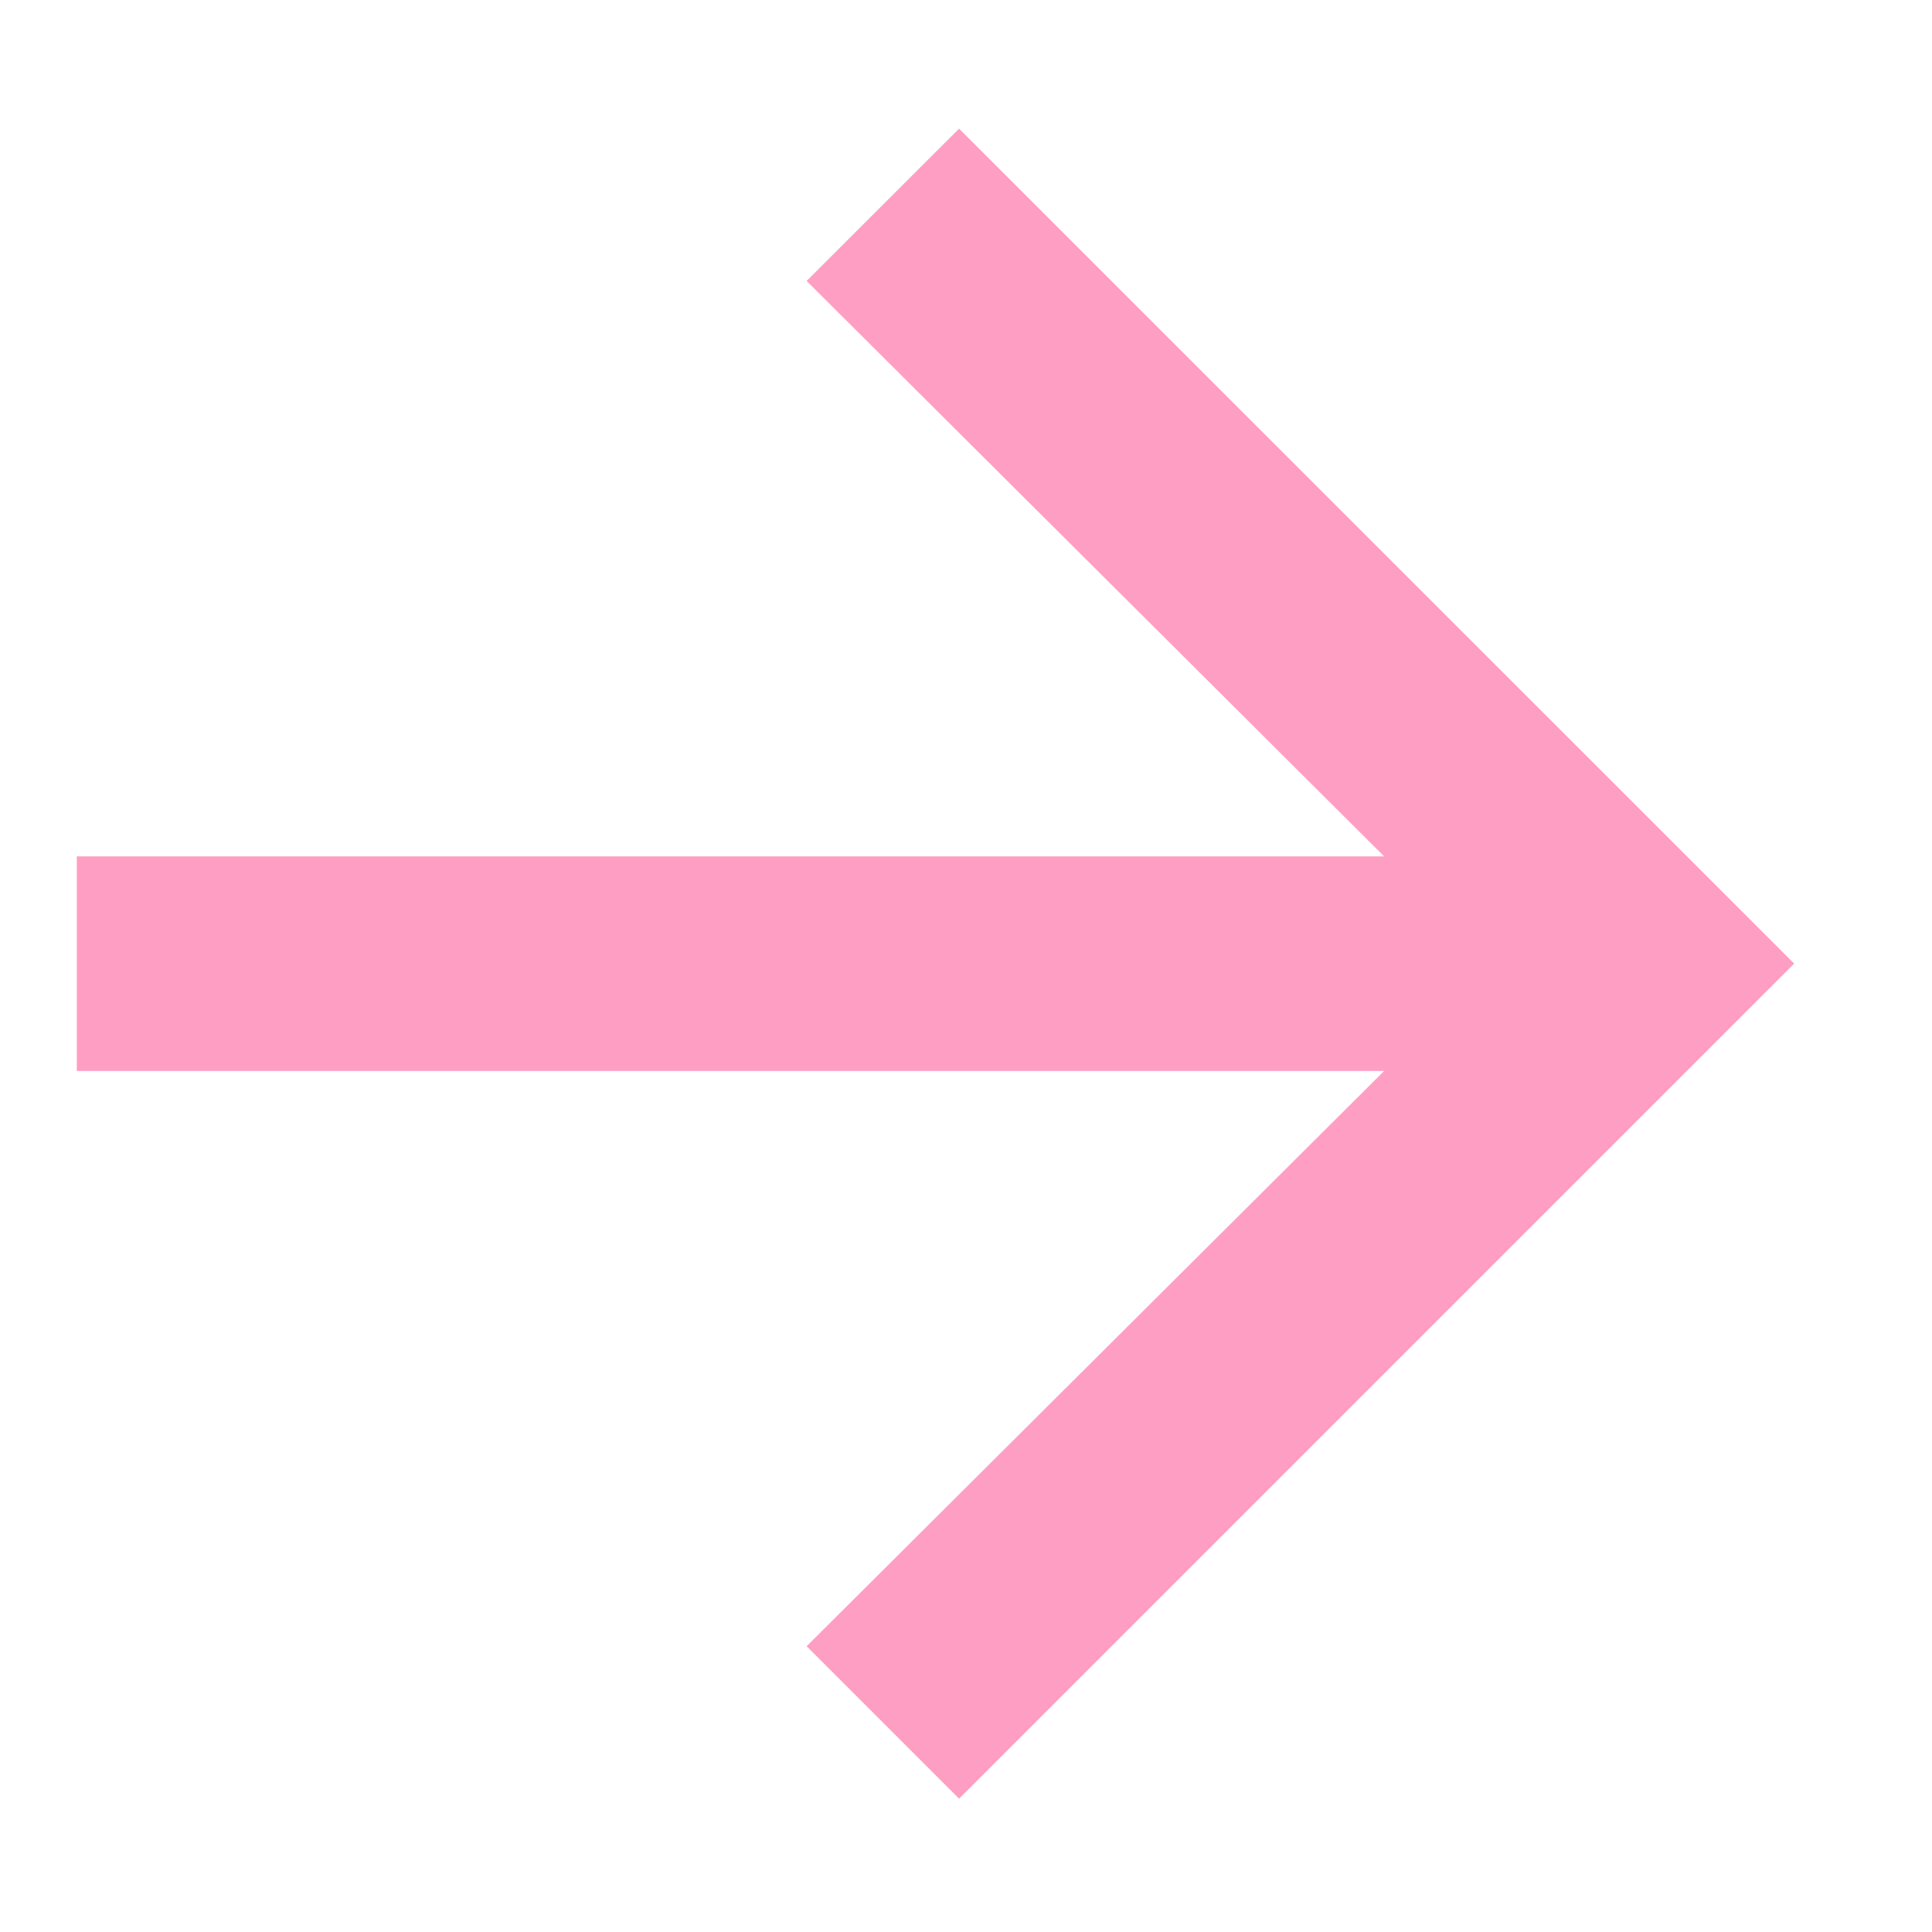
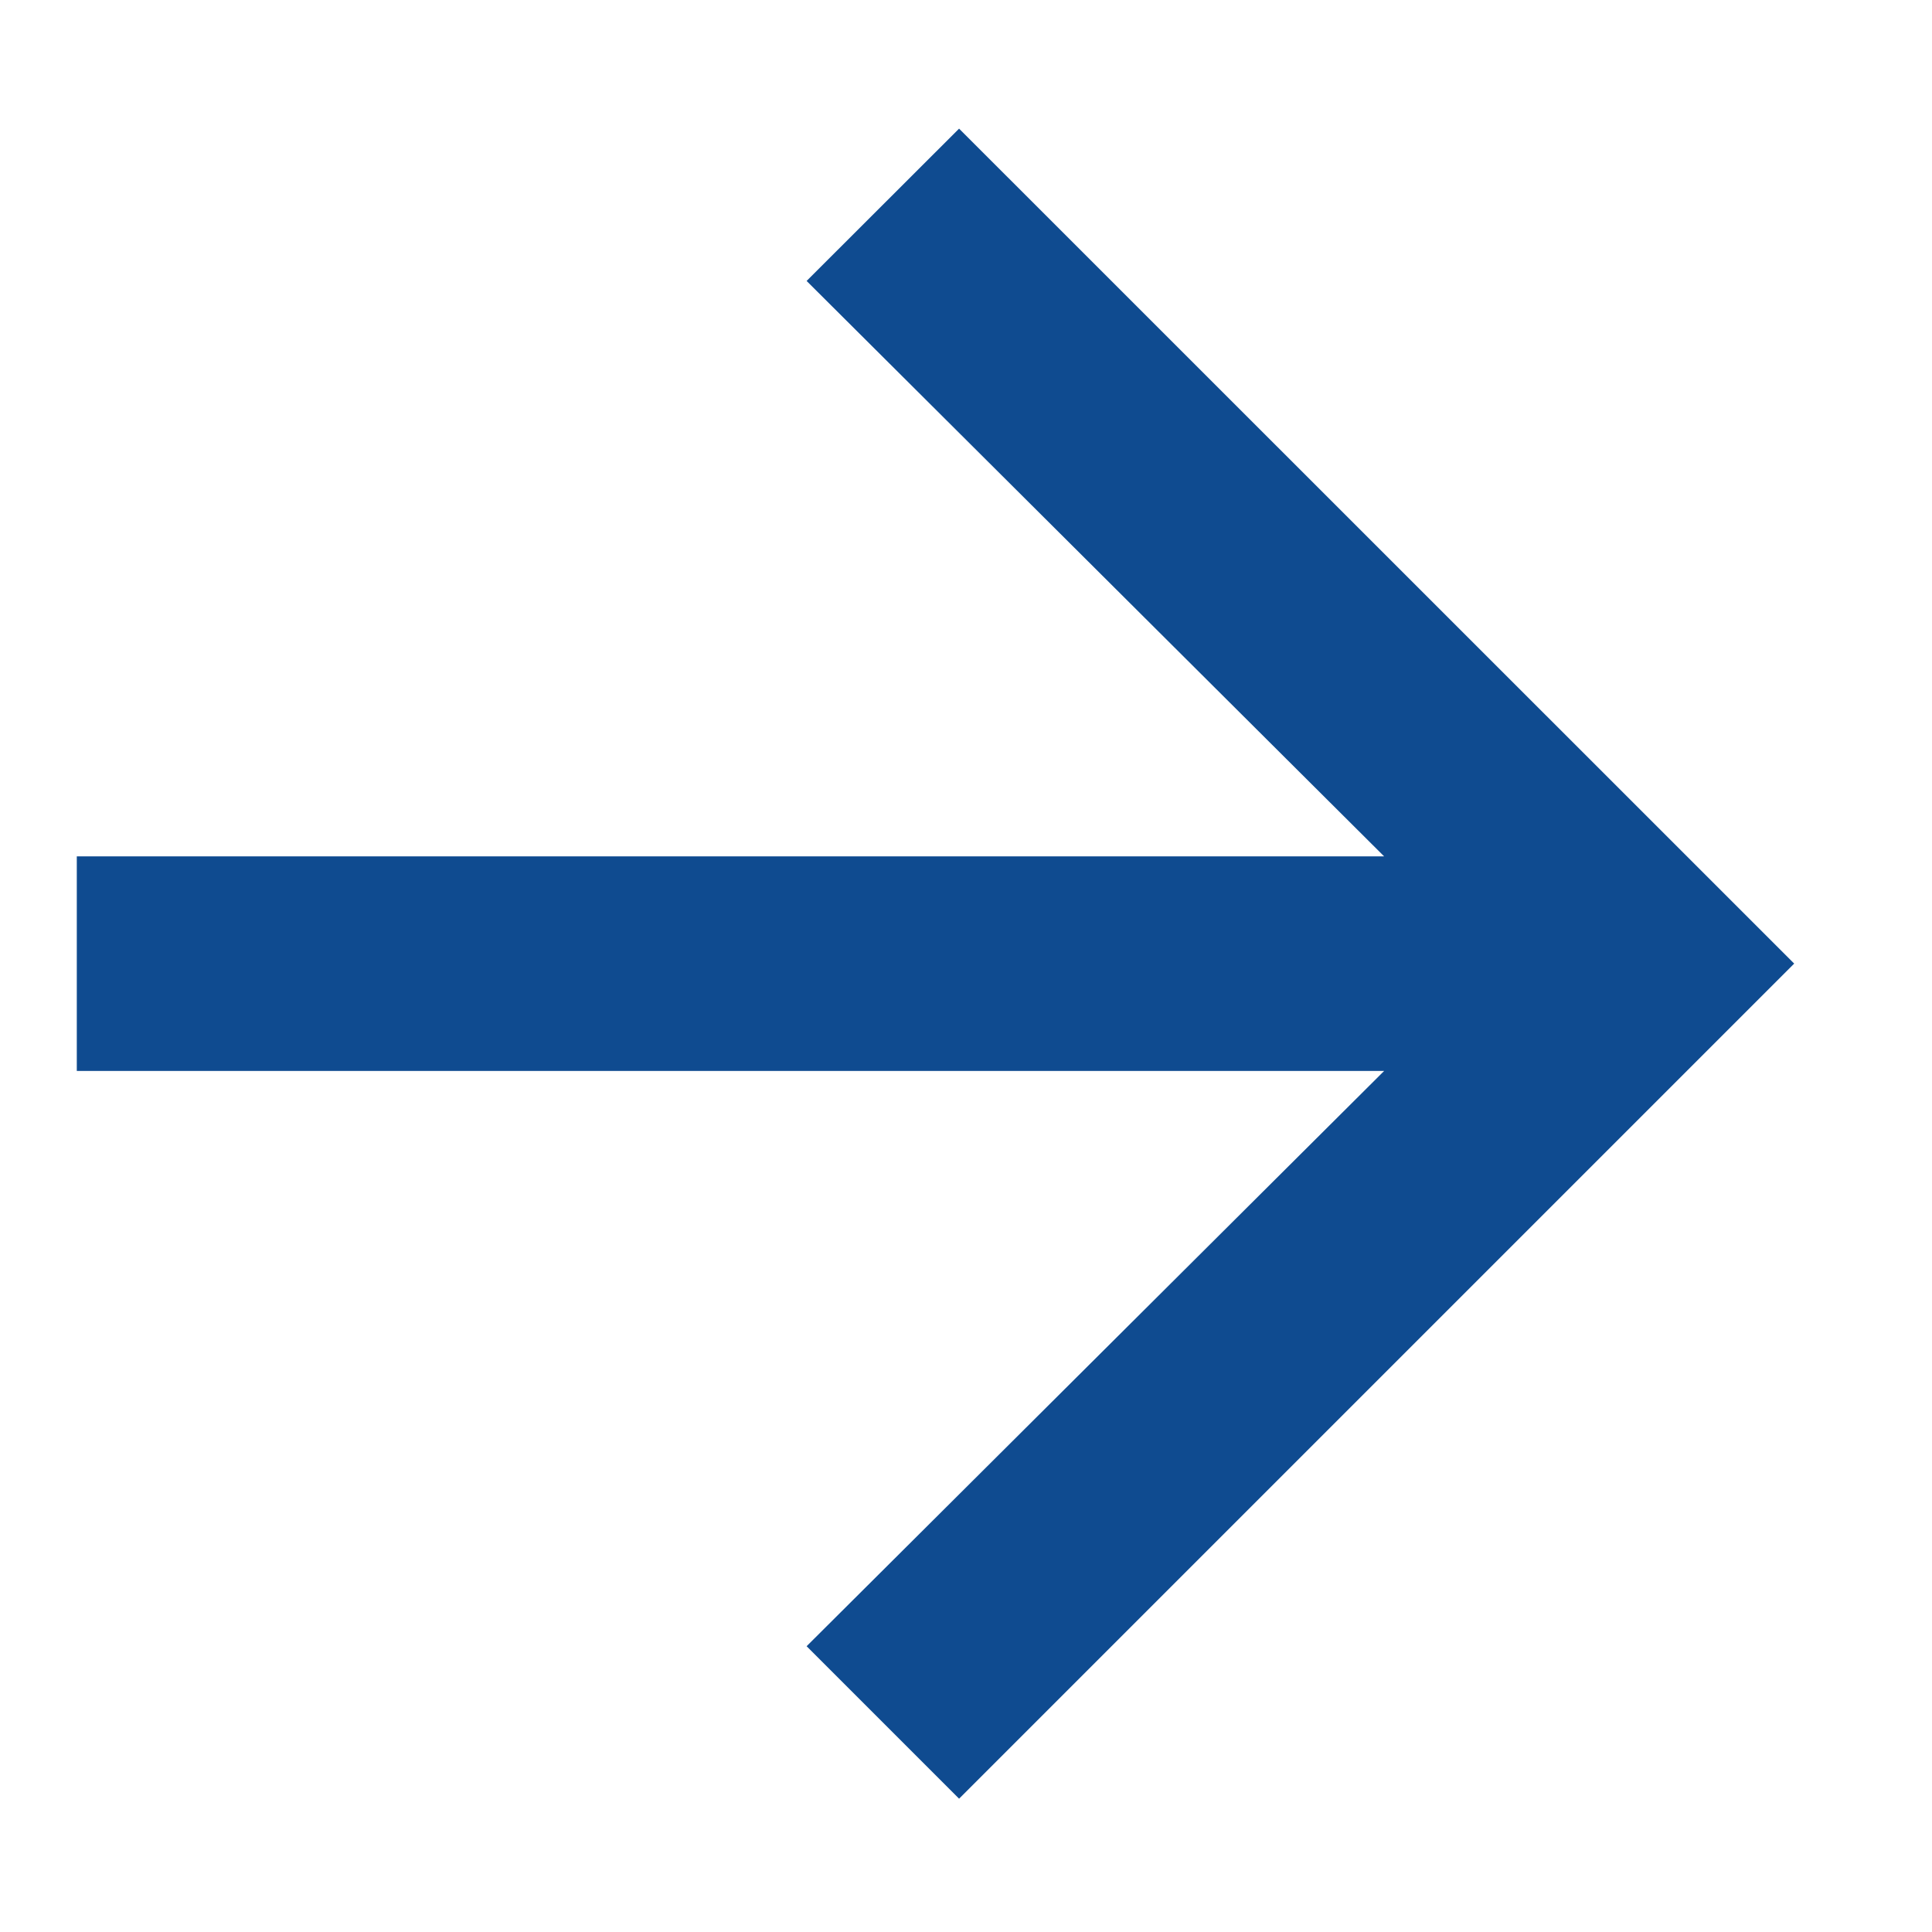
<svg xmlns="http://www.w3.org/2000/svg" width="12" height="12" viewBox="0 0 12 12" fill="none">
-   <path d="M8.597 5.319L5.01 1.745L5.957 0.799L11.144 5.985L5.957 11.172L5.01 10.225L8.597 6.652H0.477V5.319H8.597Z" fill="#FF9EC3" />
+   <path d="M8.597 5.319L5.01 1.745L5.957 0.799L11.144 5.985L5.957 11.172L5.01 10.225L8.597 6.652H0.477V5.319H8.597Z" fill="#0F4B90" />
</svg>
